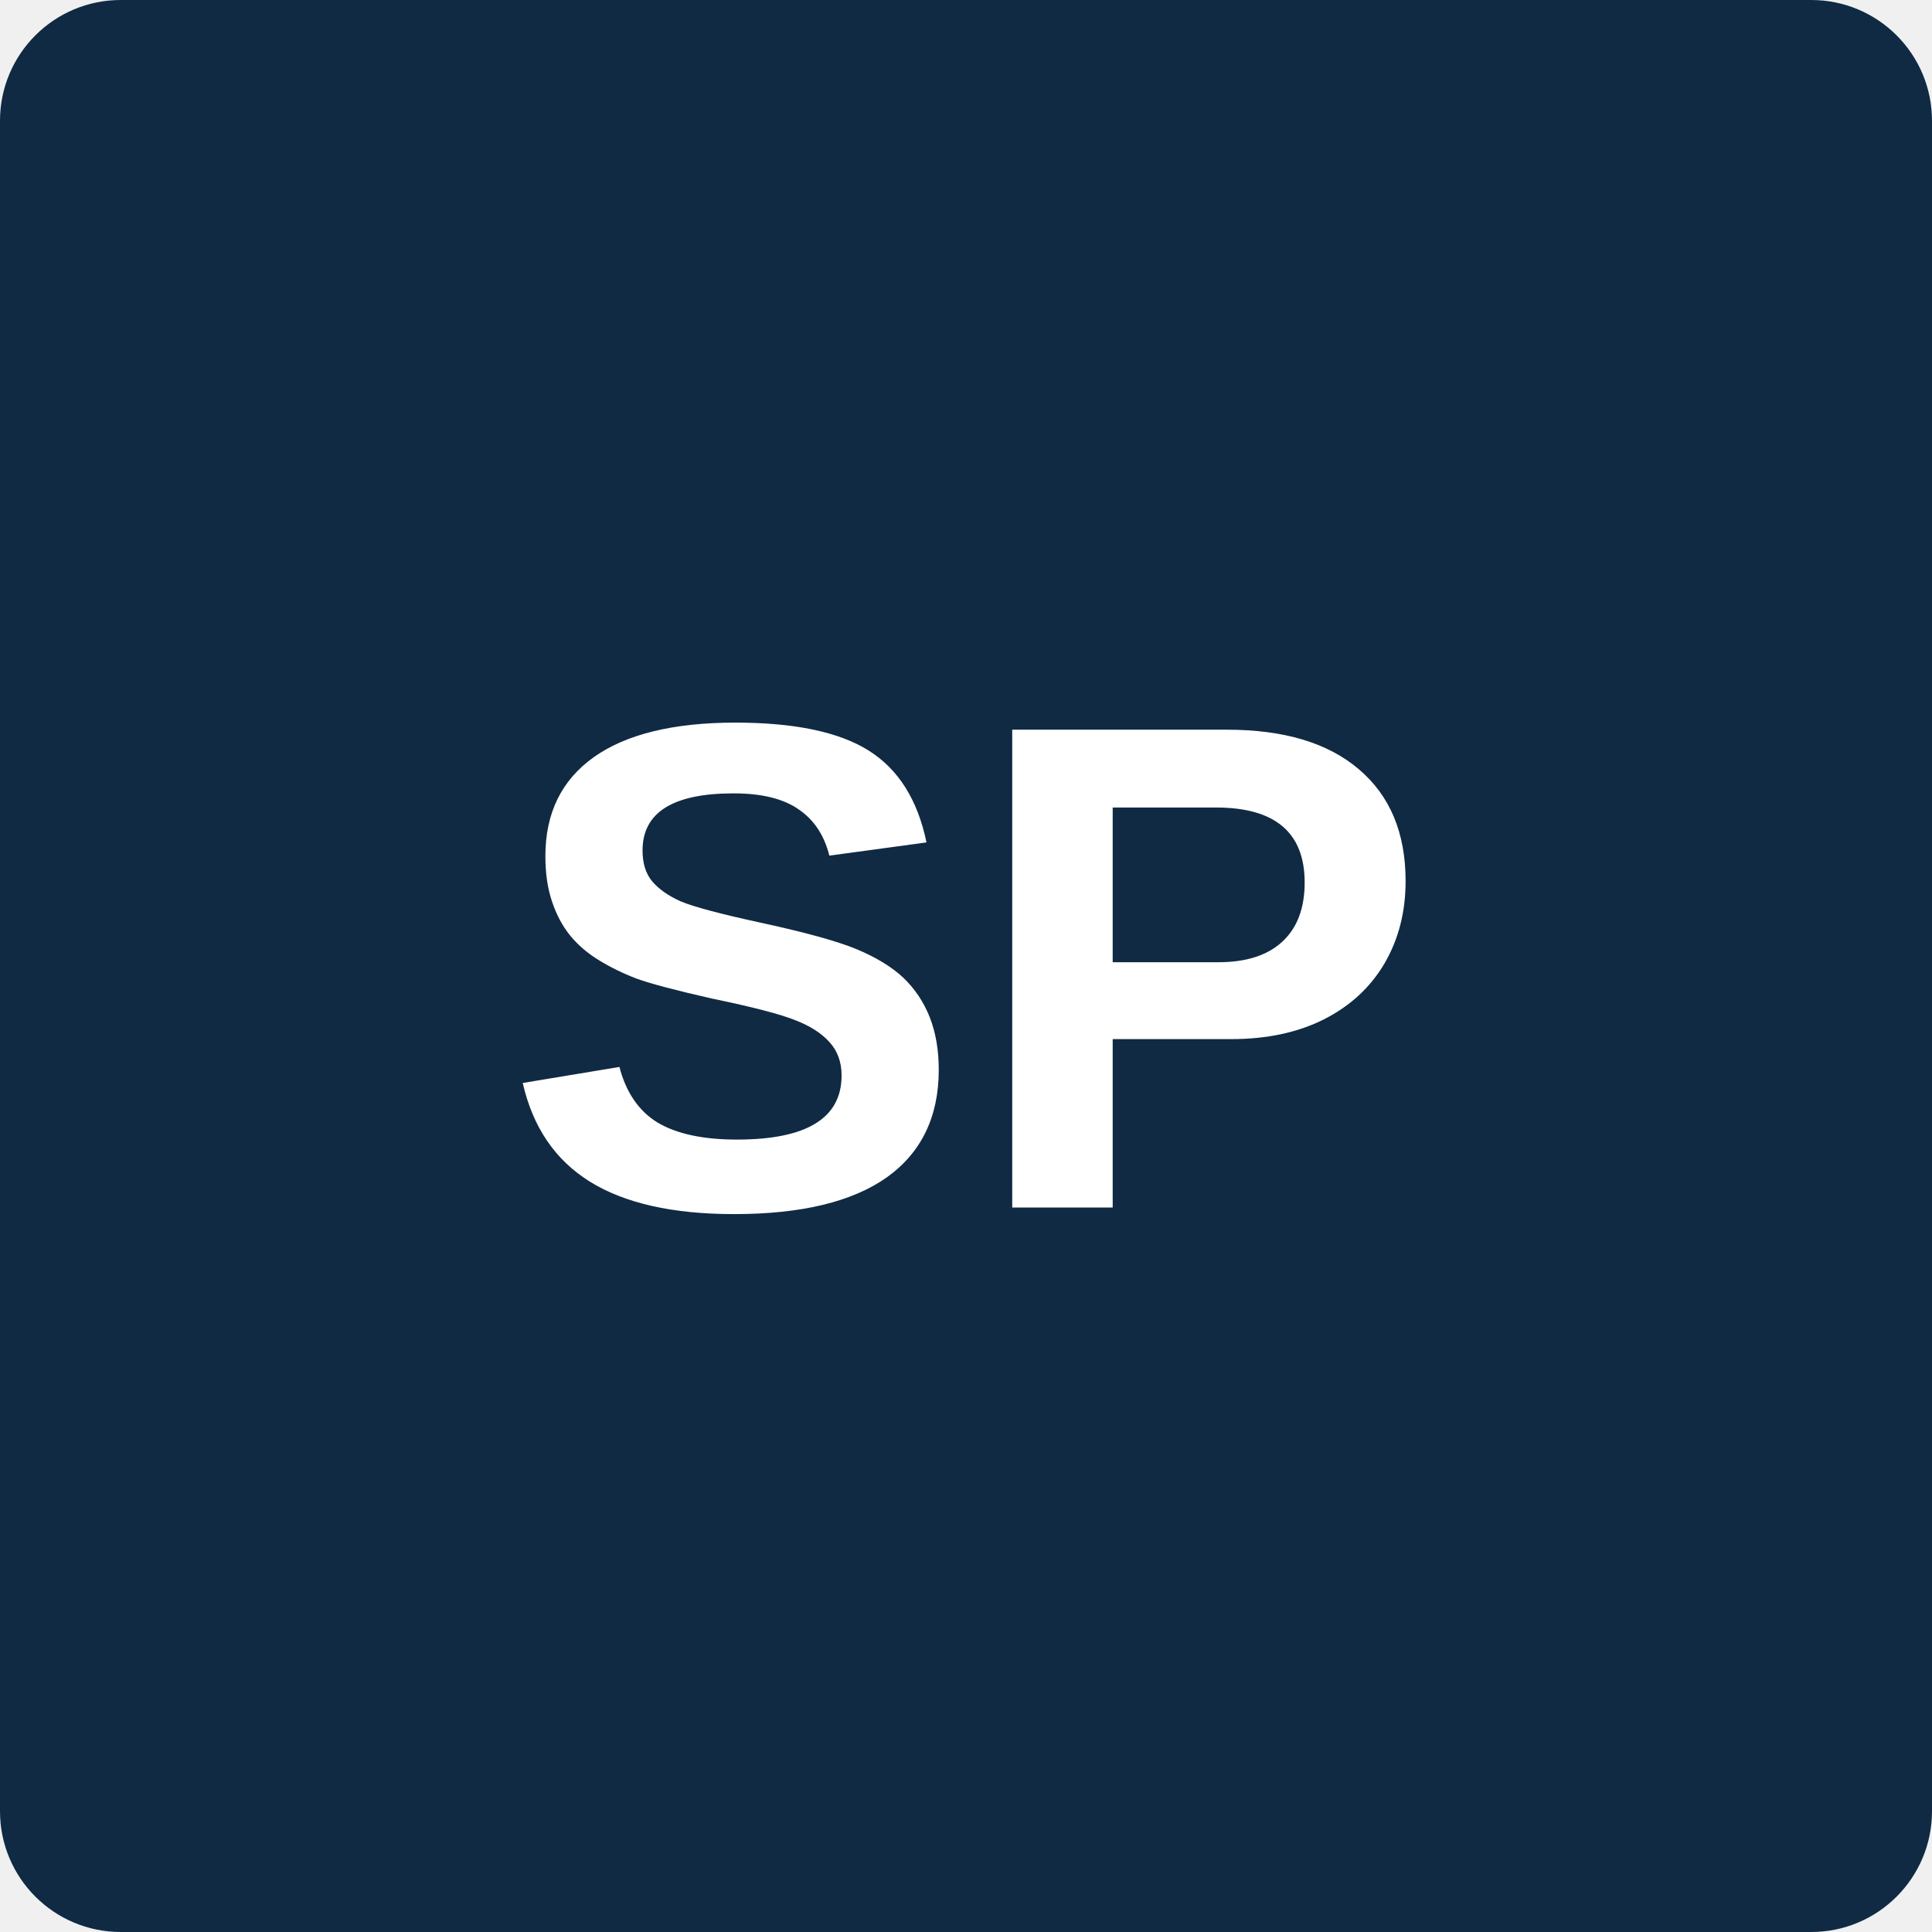
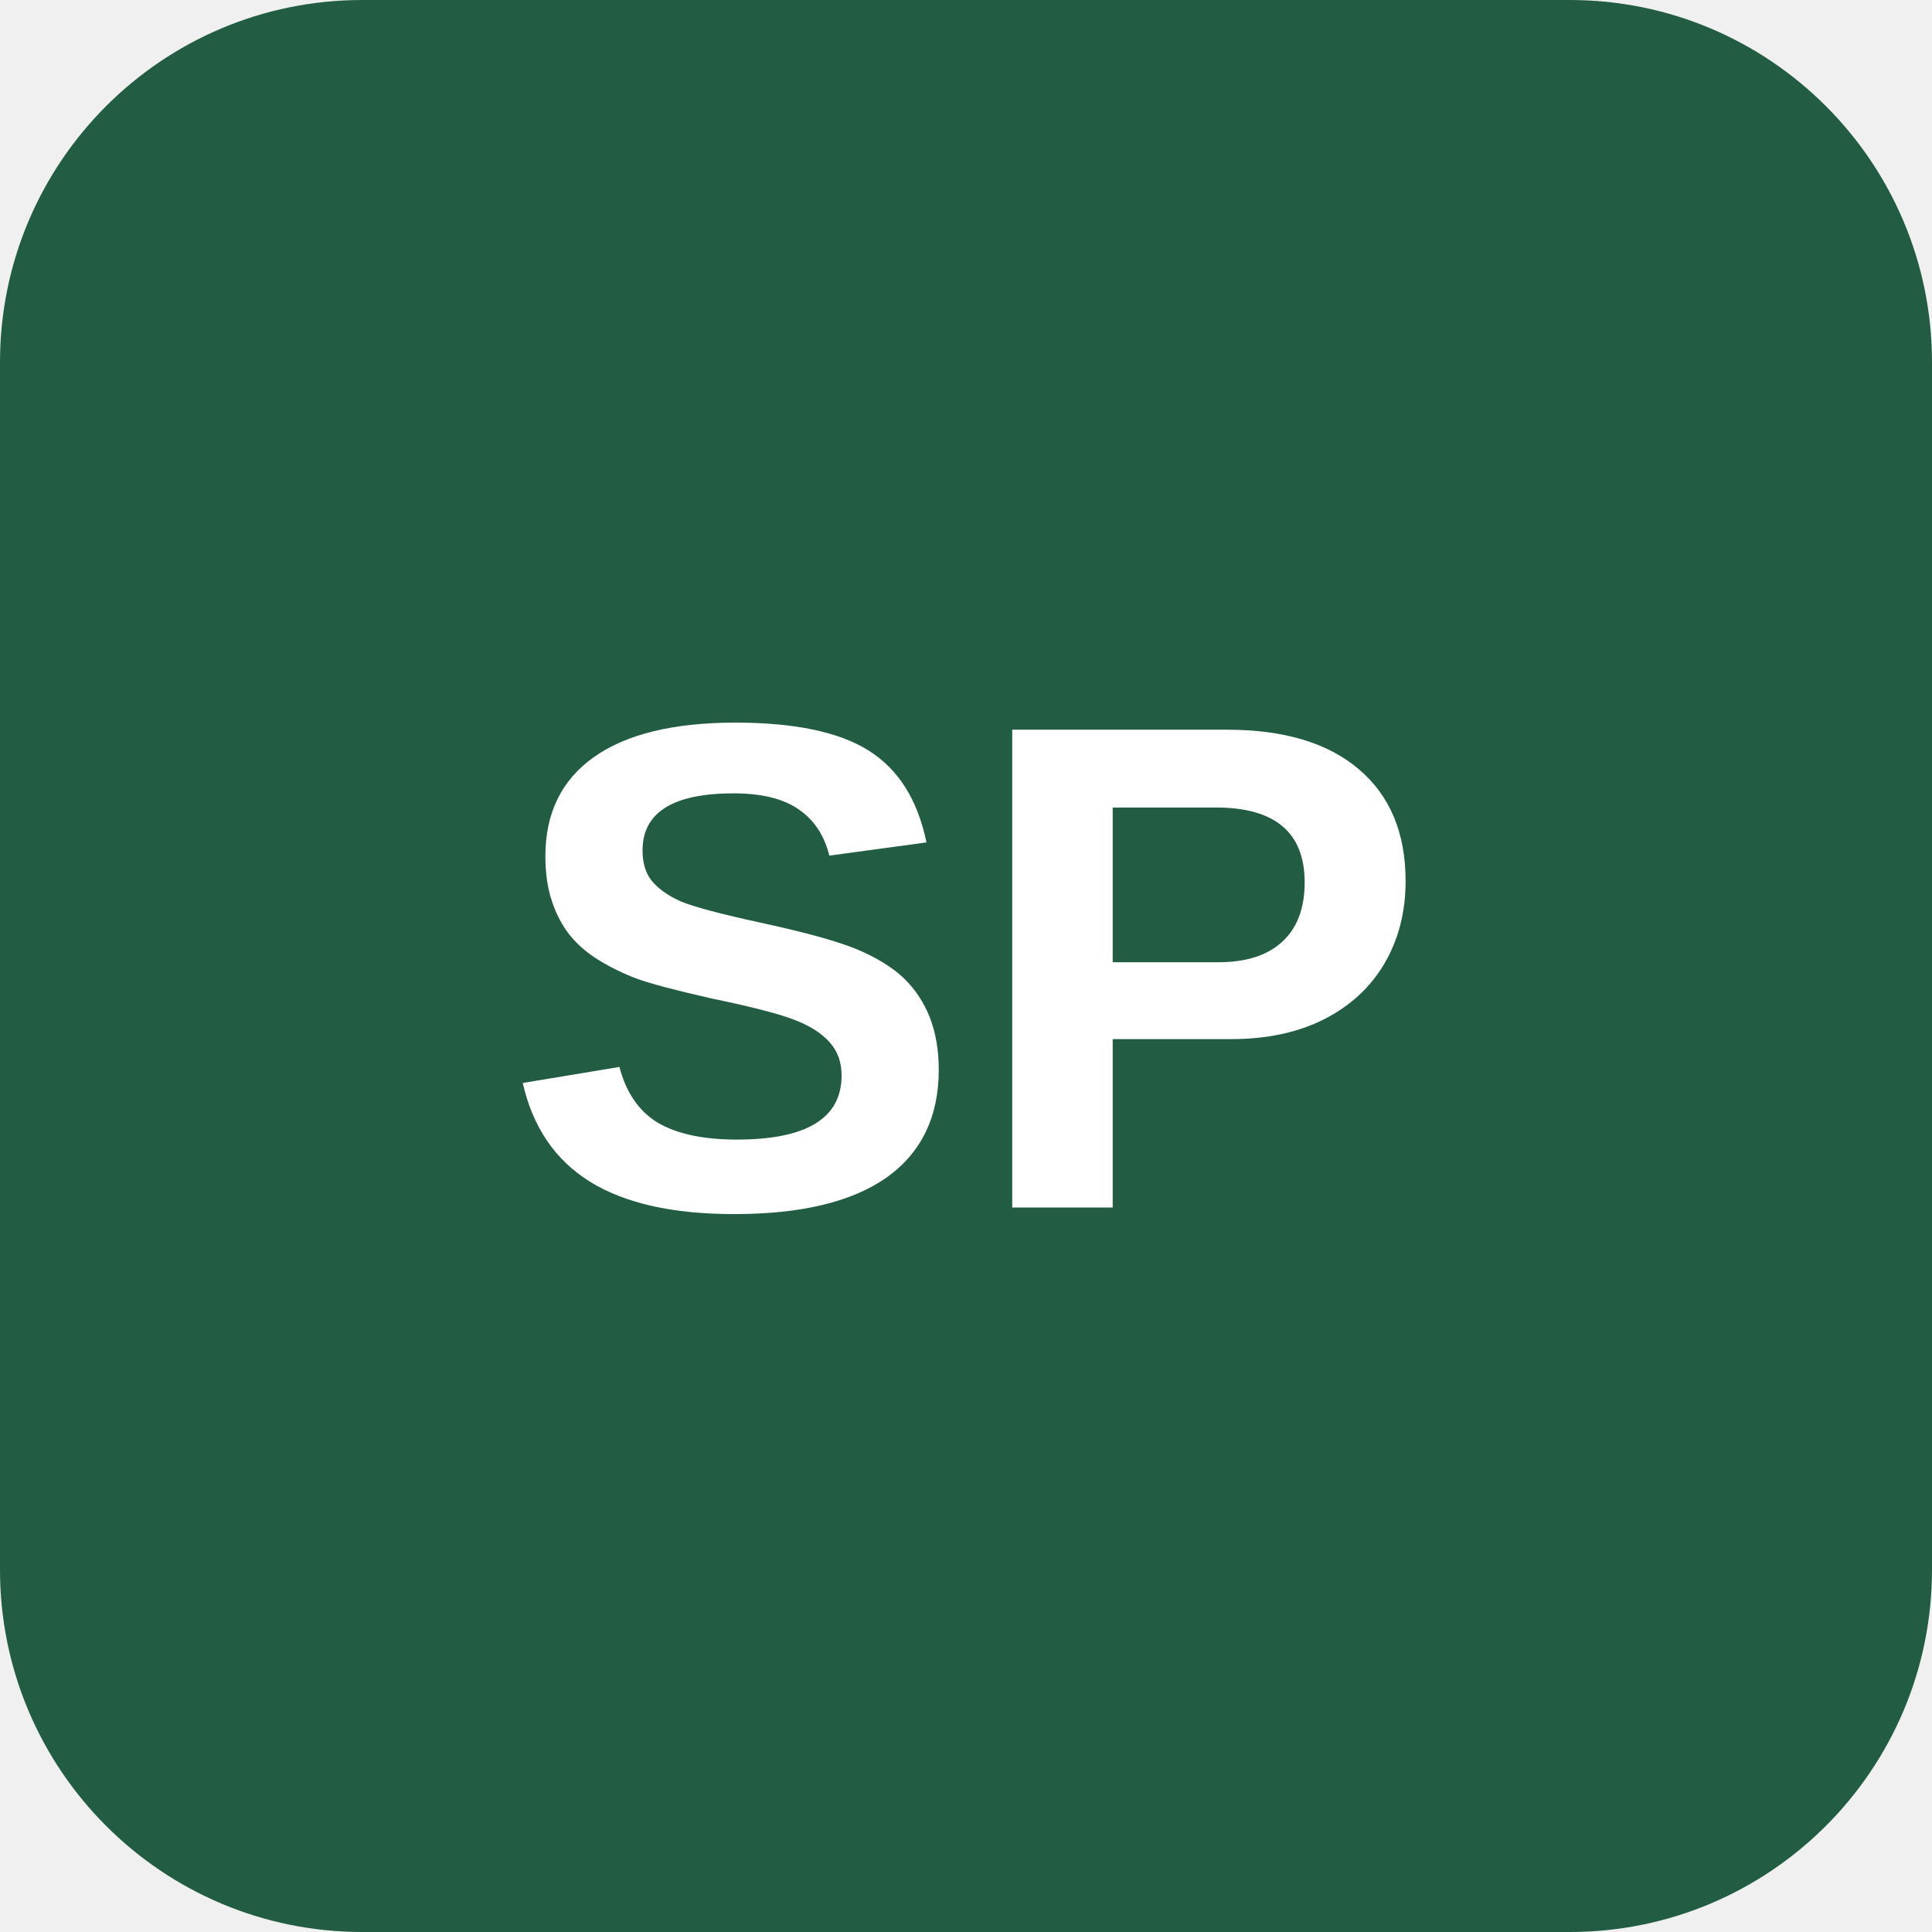
<svg xmlns="http://www.w3.org/2000/svg" viewBox="0 0 64 64" role="img" aria-labelledby="title">
-   <rect width="64" height="64" rx="4" fill="#102A43" />
+   <rect width="64" height="64" rx="12" fill="#225D43" />
  <text x="32" y="40" fill="#FFFFFF" font-family="Arial, sans-serif" font-size="23" font-weight="700" text-anchor="middle">SP</text>
</svg>
